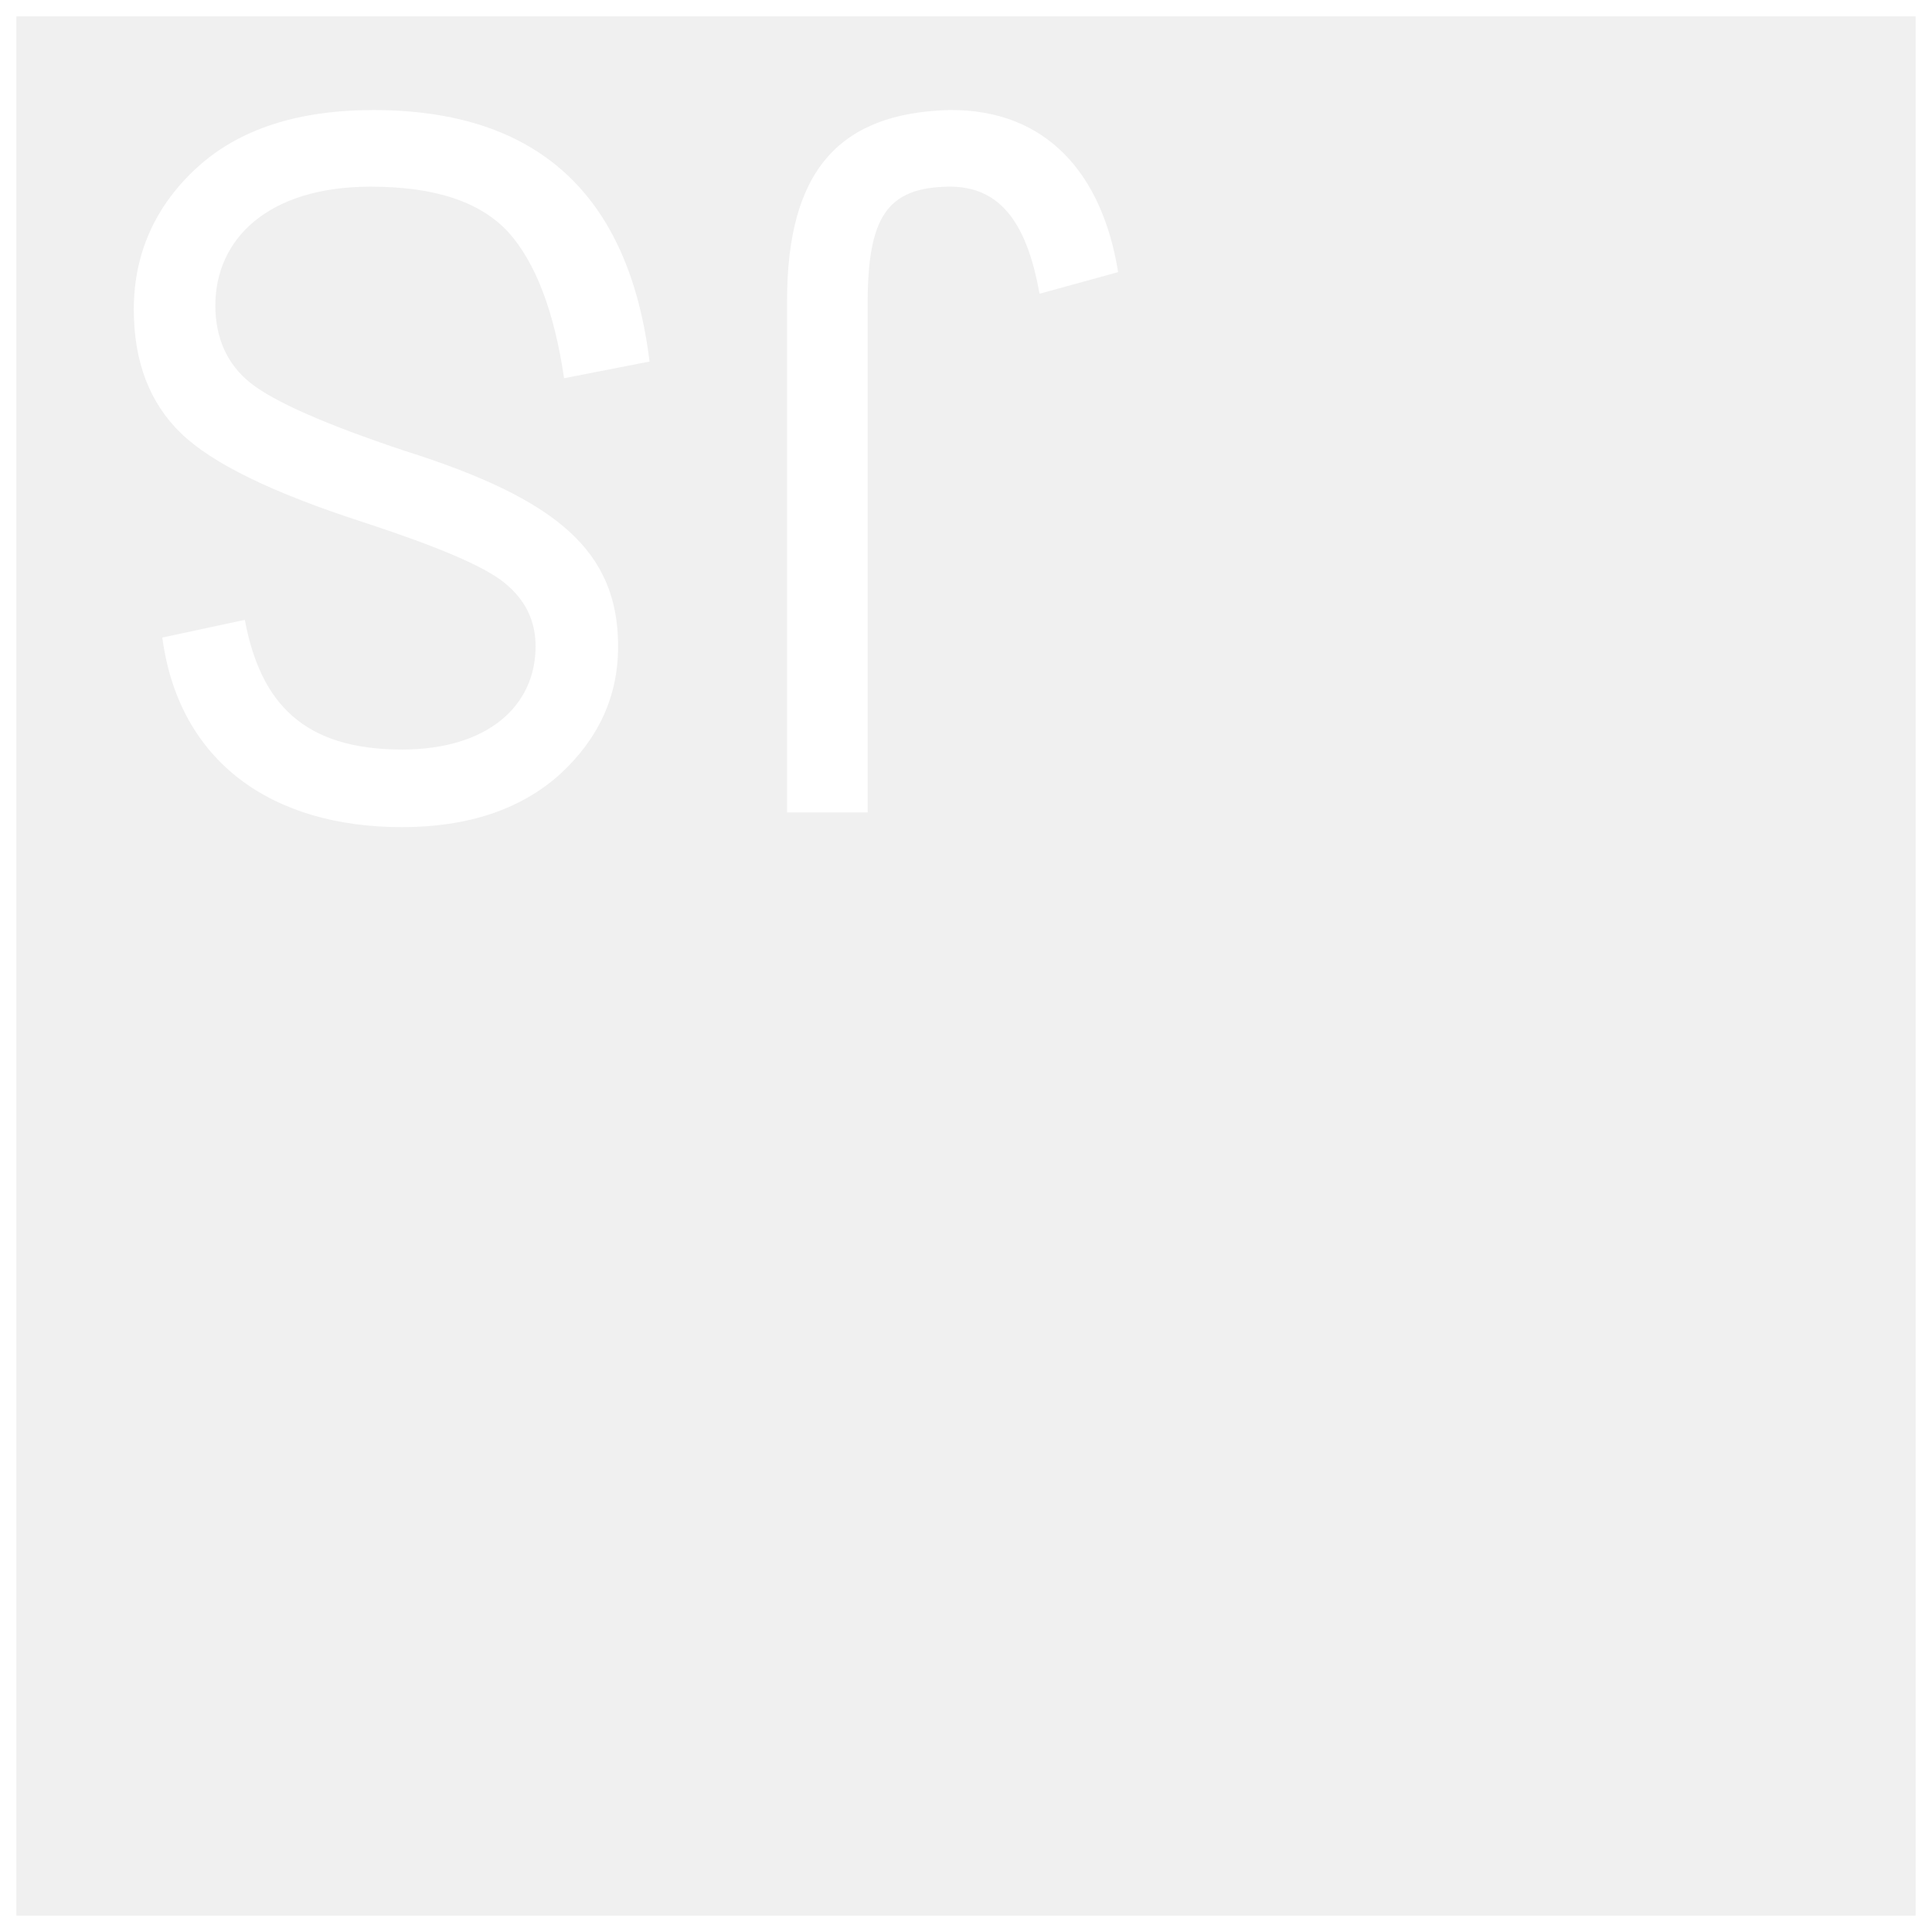
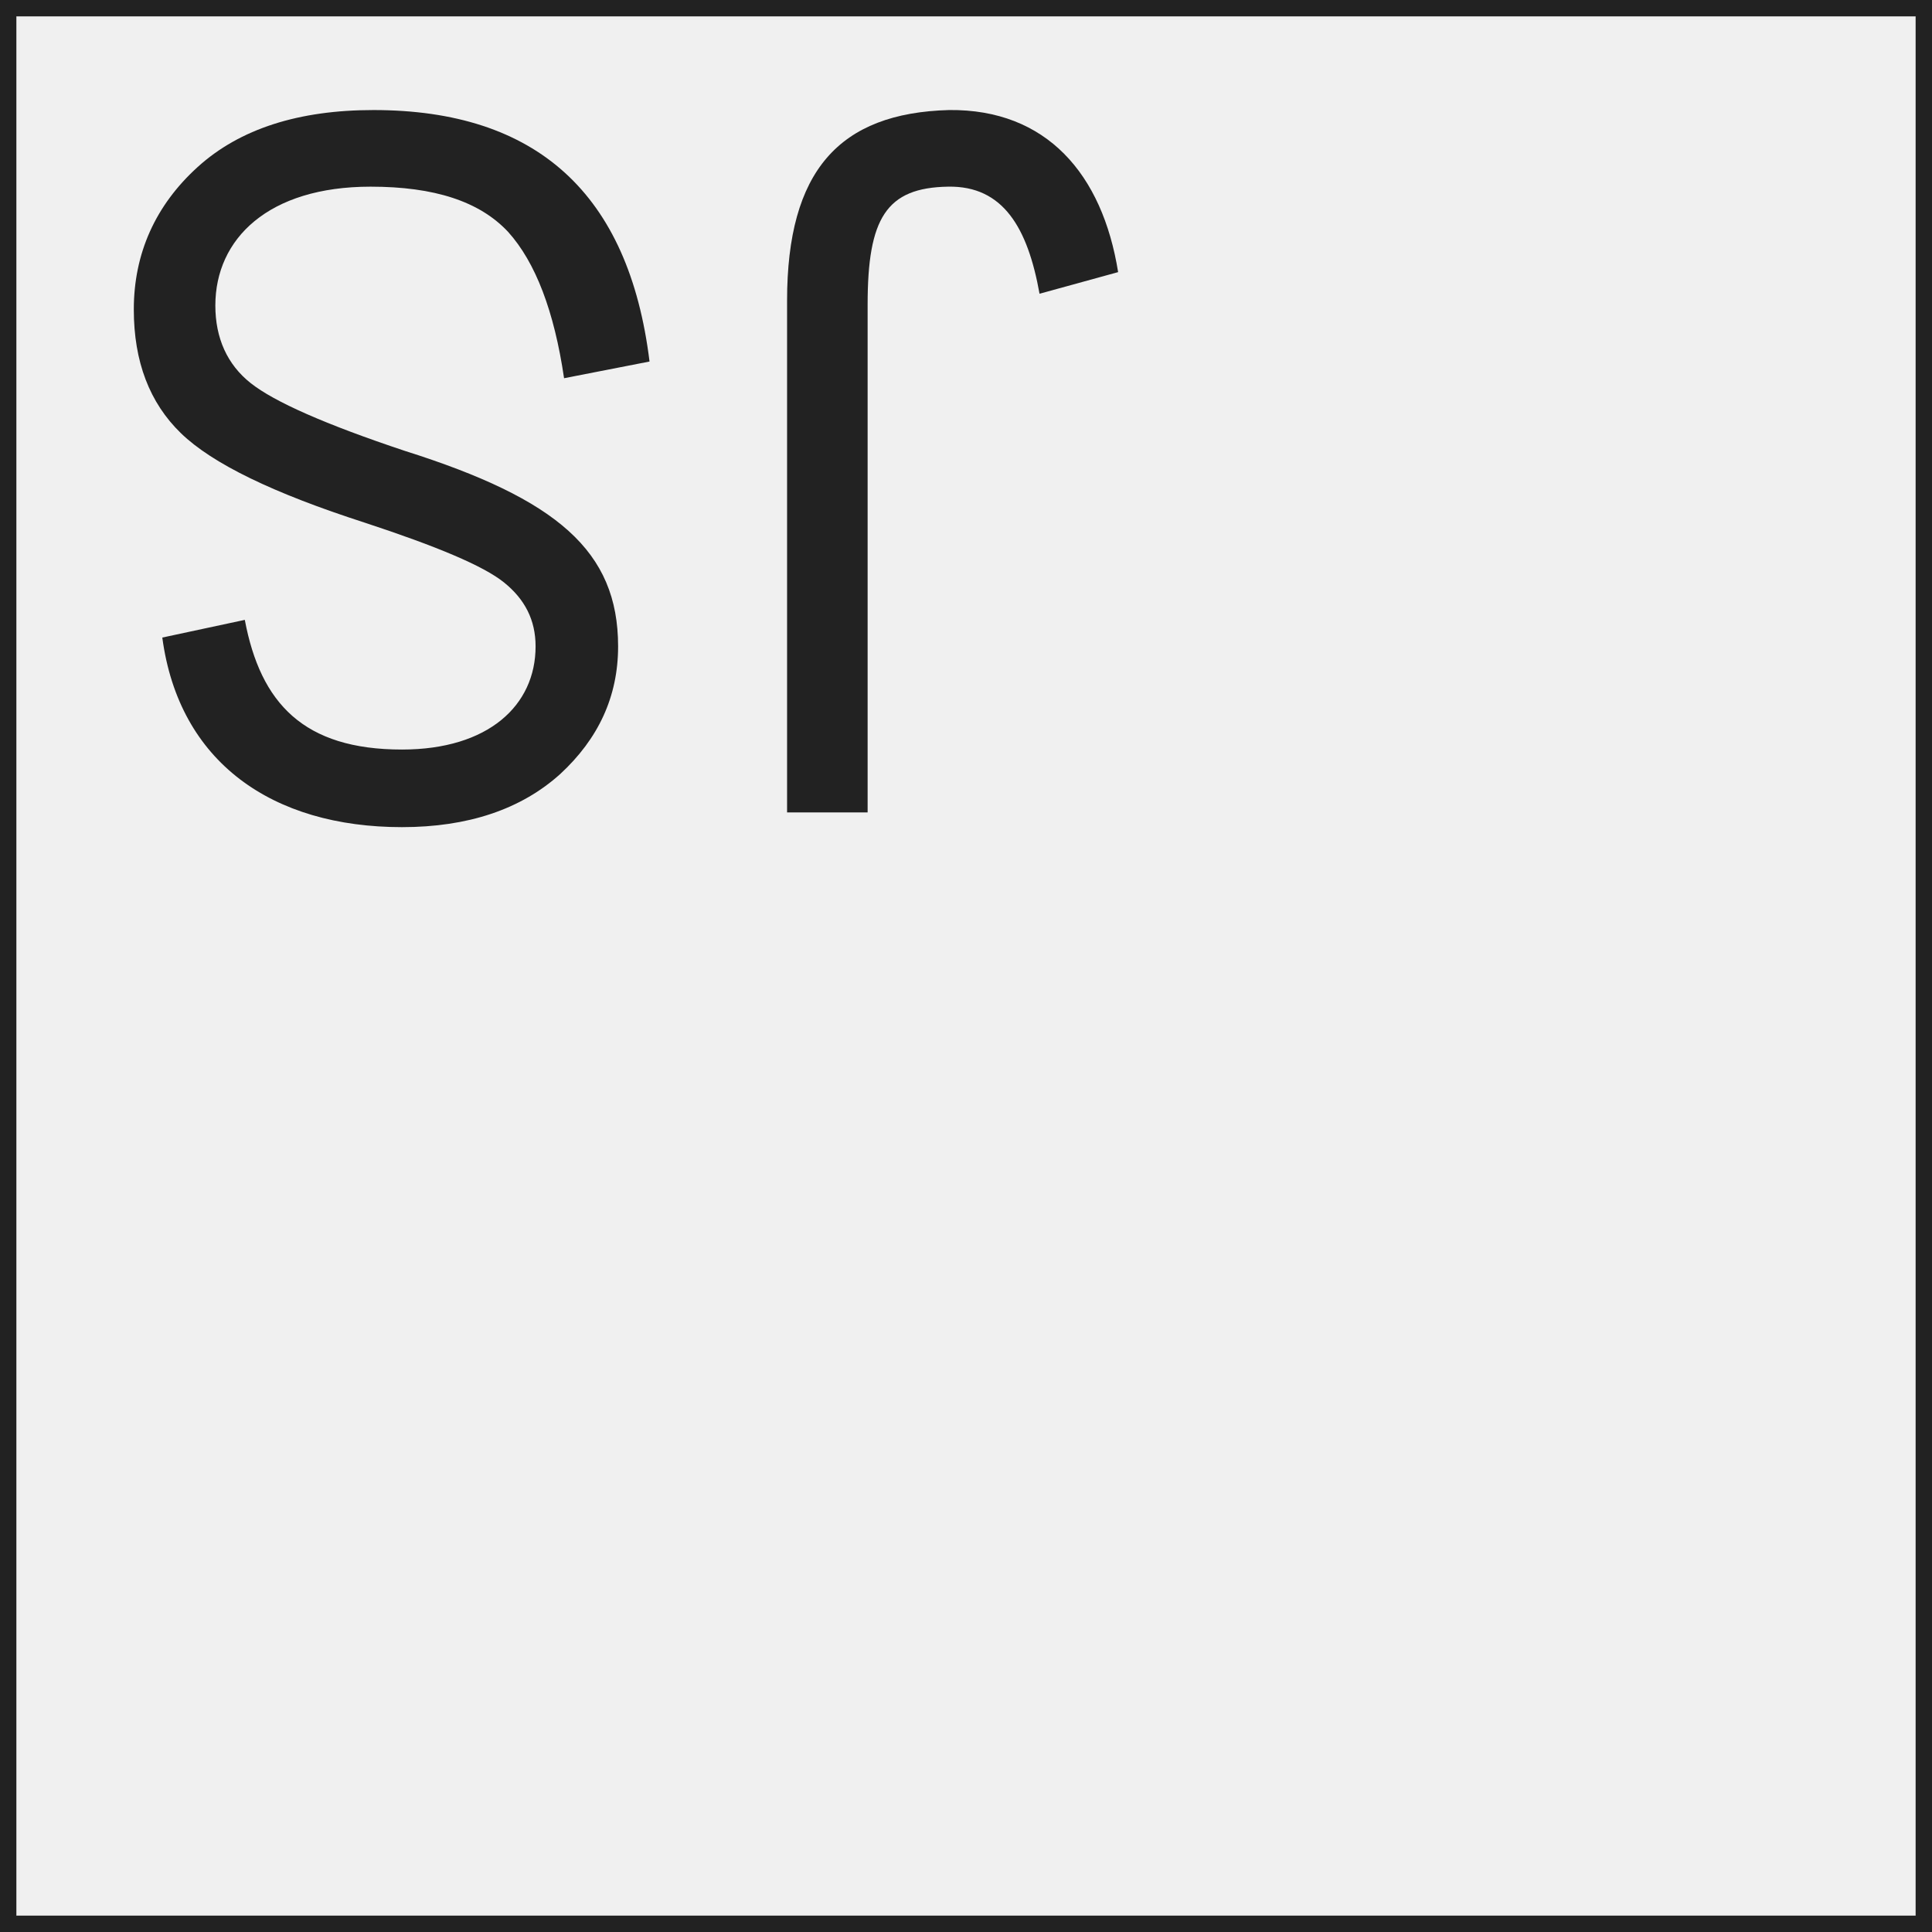
<svg xmlns="http://www.w3.org/2000/svg" version="1.1" id="Layer_1" x="0px" y="0px" width="354px" height="354px" viewBox="0 0 354 354" enable-background="new 0 0 354 354" xml:space="preserve">
-   <rect x="1.5" y="1.5" fill="none" stroke="#fff" stroke-width="3" width="351" height="351" />
+   <rect x="1.5" y="1.5" fill="none" stroke="#222" stroke-width="3" width="351" height="351" />
  <g>
-     <path fill="#fff" d="M190.474,53.821c-2.159-12.06-6.659-19.8-16.739-19.619c-11.34,0.18-14.76,5.76-14.76,21.599v93.057   h-14.759V55.081c0-23.759,9.54-34.379,29.698-34.919c17.82-0.18,28.079,11.7,30.959,29.699L190.474,53.821z" />
-     <path fill="#fff" d="M103.354,69.301c-1.8-12.24-5.22-21.239-10.259-26.819c-5.22-5.58-13.5-8.279-25.199-8.279   c-18.719,0-28.439,9.539-28.439,21.778c0,5.94,2.16,10.8,6.48,14.22s13.679,7.56,28.259,12.42   c27.899,8.819,39.059,18.359,39.059,35.818c0,9.18-3.6,16.919-10.62,23.399c-7.2,6.479-16.919,9.719-28.979,9.719   c-23.759,0-40.858-11.879-43.918-34.738l15.119-3.24c2.88,15.3,10.8,23.76,28.799,23.76c15.839,0,24.479-8.1,24.479-18.899   c0-4.86-1.98-8.64-5.76-11.699c-3.78-3.061-12.419-6.66-25.559-10.979c-16.74-5.4-27.899-10.8-33.659-16.38   s-8.64-13.14-8.64-22.679c0-10.26,3.959-19.079,11.699-26.1c7.74-7.02,18.54-10.439,32.219-10.439   c29.879,0,46.798,15.3,50.578,46.078L103.354,69.301z" />
+     <path fill="#222" d="M190.474,53.821c-2.159-12.06-6.659-19.8-16.739-19.619c-11.34,0.18-14.76,5.76-14.76,21.599v93.057   h-14.759V55.081c0-23.759,9.54-34.379,29.698-34.919c17.82-0.18,28.079,11.7,30.959,29.699L190.474,53.821z" />
+     <path fill="#222" d="M103.354,69.301c-1.8-12.24-5.22-21.239-10.259-26.819c-5.22-5.58-13.5-8.279-25.199-8.279   c-18.719,0-28.439,9.539-28.439,21.778c0,5.94,2.16,10.8,6.48,14.22s13.679,7.56,28.259,12.42   c27.899,8.819,39.059,18.359,39.059,35.818c0,9.18-3.6,16.919-10.62,23.399c-7.2,6.479-16.919,9.719-28.979,9.719   c-23.759,0-40.858-11.879-43.918-34.738l15.119-3.24c2.88,15.3,10.8,23.76,28.799,23.76c15.839,0,24.479-8.1,24.479-18.899   c0-4.86-1.98-8.64-5.76-11.699c-3.78-3.061-12.419-6.66-25.559-10.979c-16.74-5.4-27.899-10.8-33.659-16.38   s-8.64-13.14-8.64-22.679c0-10.26,3.959-19.079,11.699-26.1c7.74-7.02,18.54-10.439,32.219-10.439   c29.879,0,46.798,15.3,50.578,46.078L103.354,69.301z" />
  </g>
  <rect fill="none" width="354" height="354" />
</svg>
